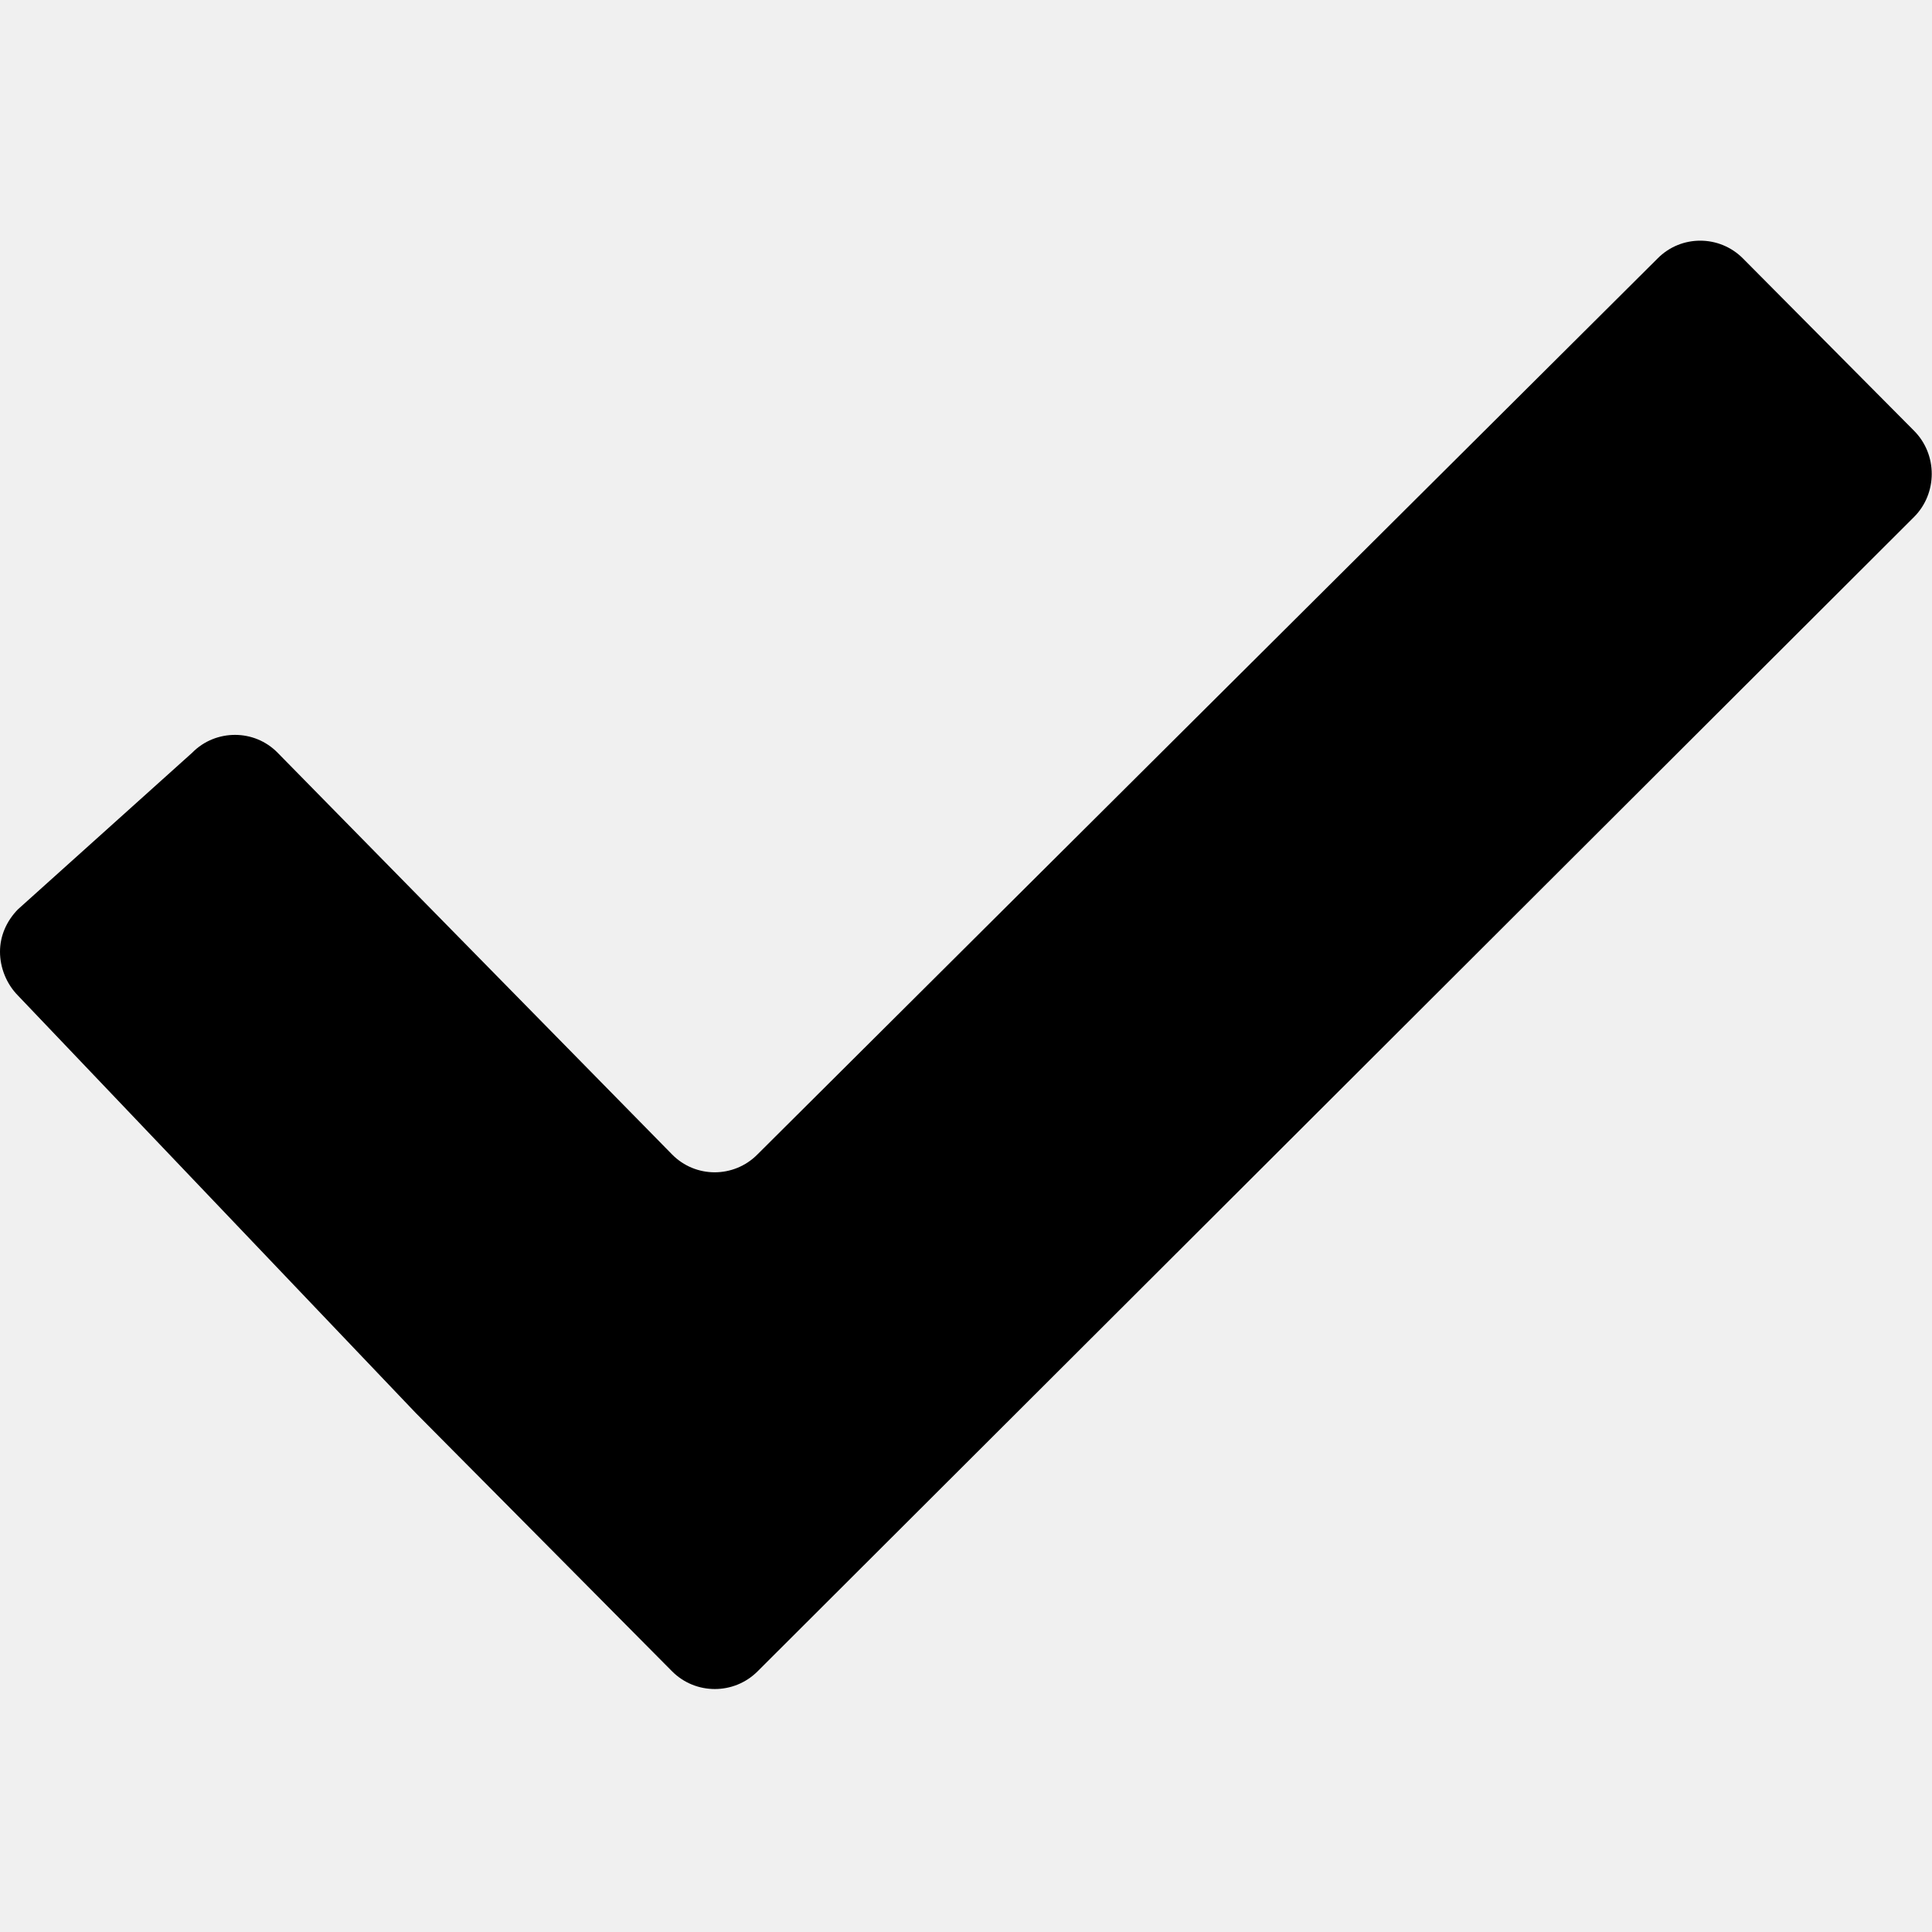
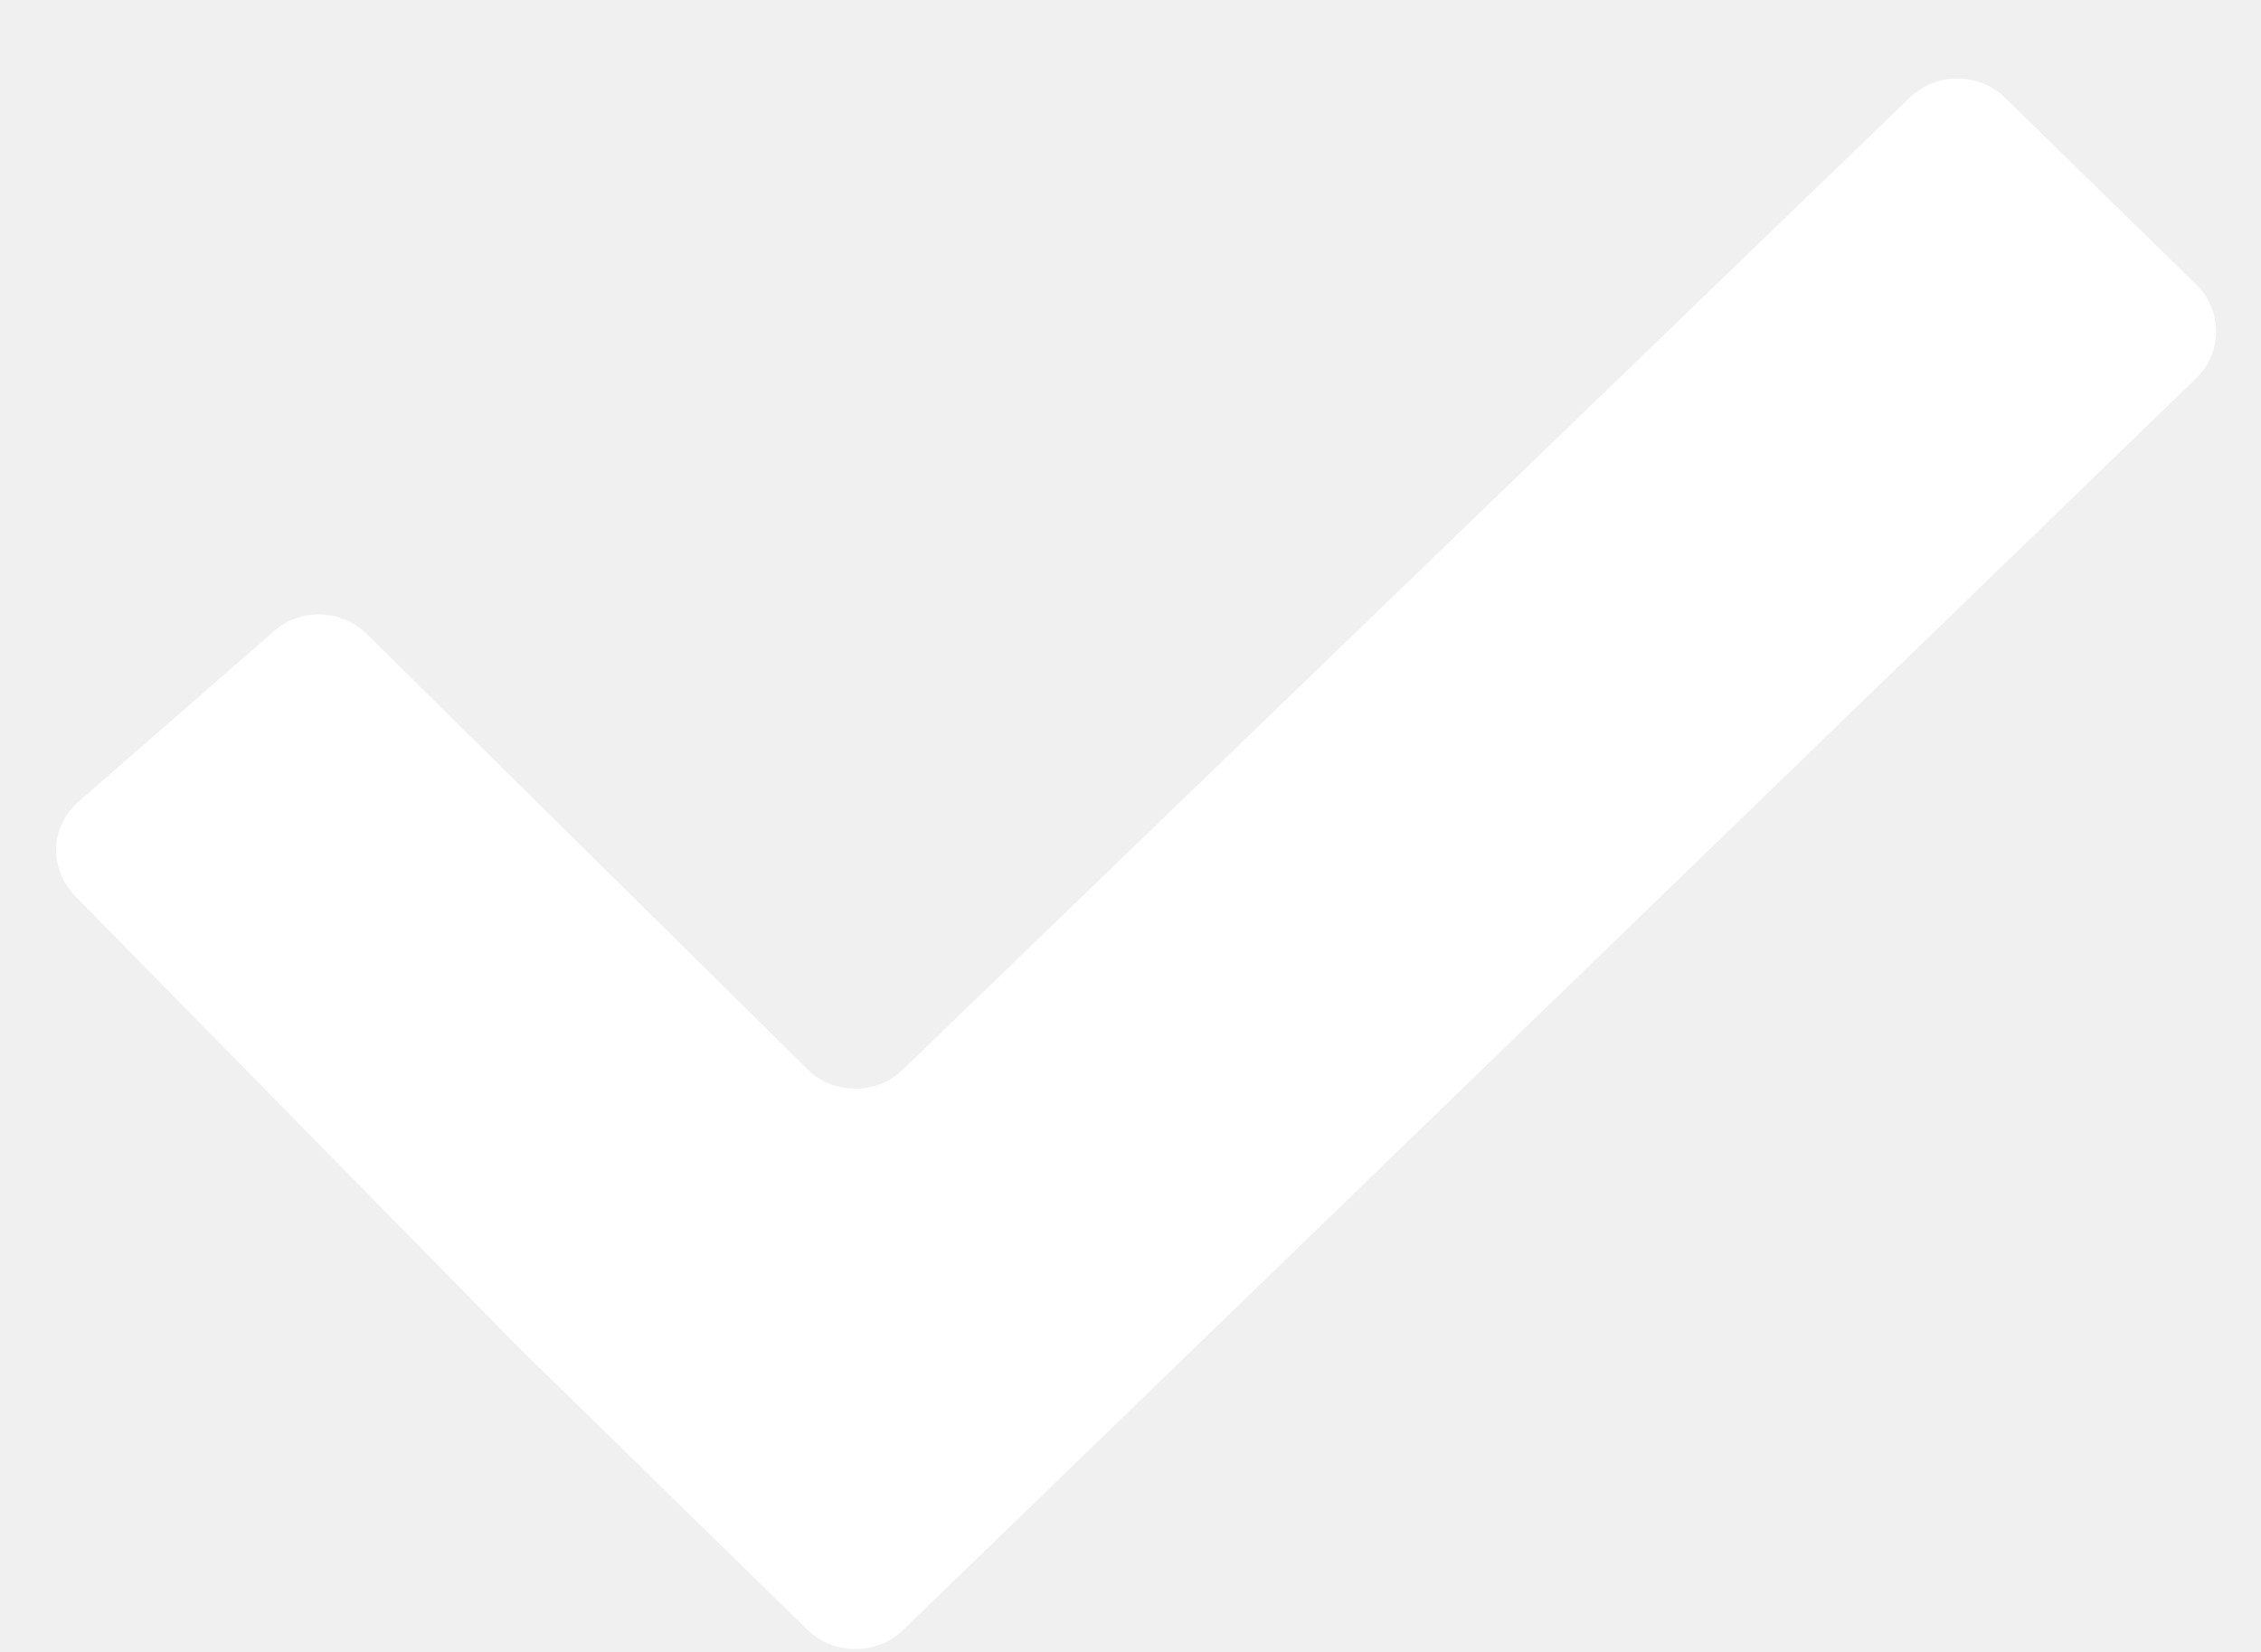
- <svg xmlns="http://www.w3.org/2000/svg" enable-background="new 0 0 24 24" height="24px" id="Layer_1" version="1.1" viewBox="0 0 24 24" width="24px" xml:space="preserve">
-   <path clip-rule="evenodd" d="M21.652,3.211c-0.293-0.295-0.77-0.295-1.061,0L9.41,14.34  c-0.293,0.297-0.771,0.297-1.062,0L3.449,9.351C3.304,9.203,3.114,9.13,2.923,9.129C2.73,9.128,2.534,9.201,2.387,9.351  l-2.165,1.946C0.078,11.445,0,11.63,0,11.823c0,0.194,0.078,0.397,0.223,0.544l4.94,5.184c0.292,0.296,0.771,0.776,1.062,1.07  l2.124,2.141c0.292,0.293,0.769,0.293,1.062,0l14.366-14.34c0.293-0.294,0.293-0.777,0-1.071L21.652,3.211z" fill-rule="evenodd" />
+ <svg xmlns="http://www.w3.org/2000/svg" width="26" height="19" viewBox="0 0 26 19" fill="none">
+   <path fill-rule="evenodd" clip-rule="evenodd" d="M23.057 1.125C22.753 0.829 22.26 0.829 21.959 1.125L10.385 12.299C10.082 12.597 9.587 12.597 9.286 12.299L4.215 7.29C4.065 7.142 3.868 7.068 3.671 7.067C3.471 7.066 3.268 7.14 3.116 7.29L0.875 9.244C0.726 9.393 0.645 9.578 0.645 9.772C0.645 9.967 0.726 10.171 0.876 10.318L5.989 15.523C6.292 15.82 6.787 16.302 7.089 16.598L9.287 18.747C9.589 19.041 10.083 19.041 10.386 18.747L25.256 4.349C25.56 4.054 25.56 3.569 25.256 3.274L23.057 1.125Z" fill="white" />
</svg>
